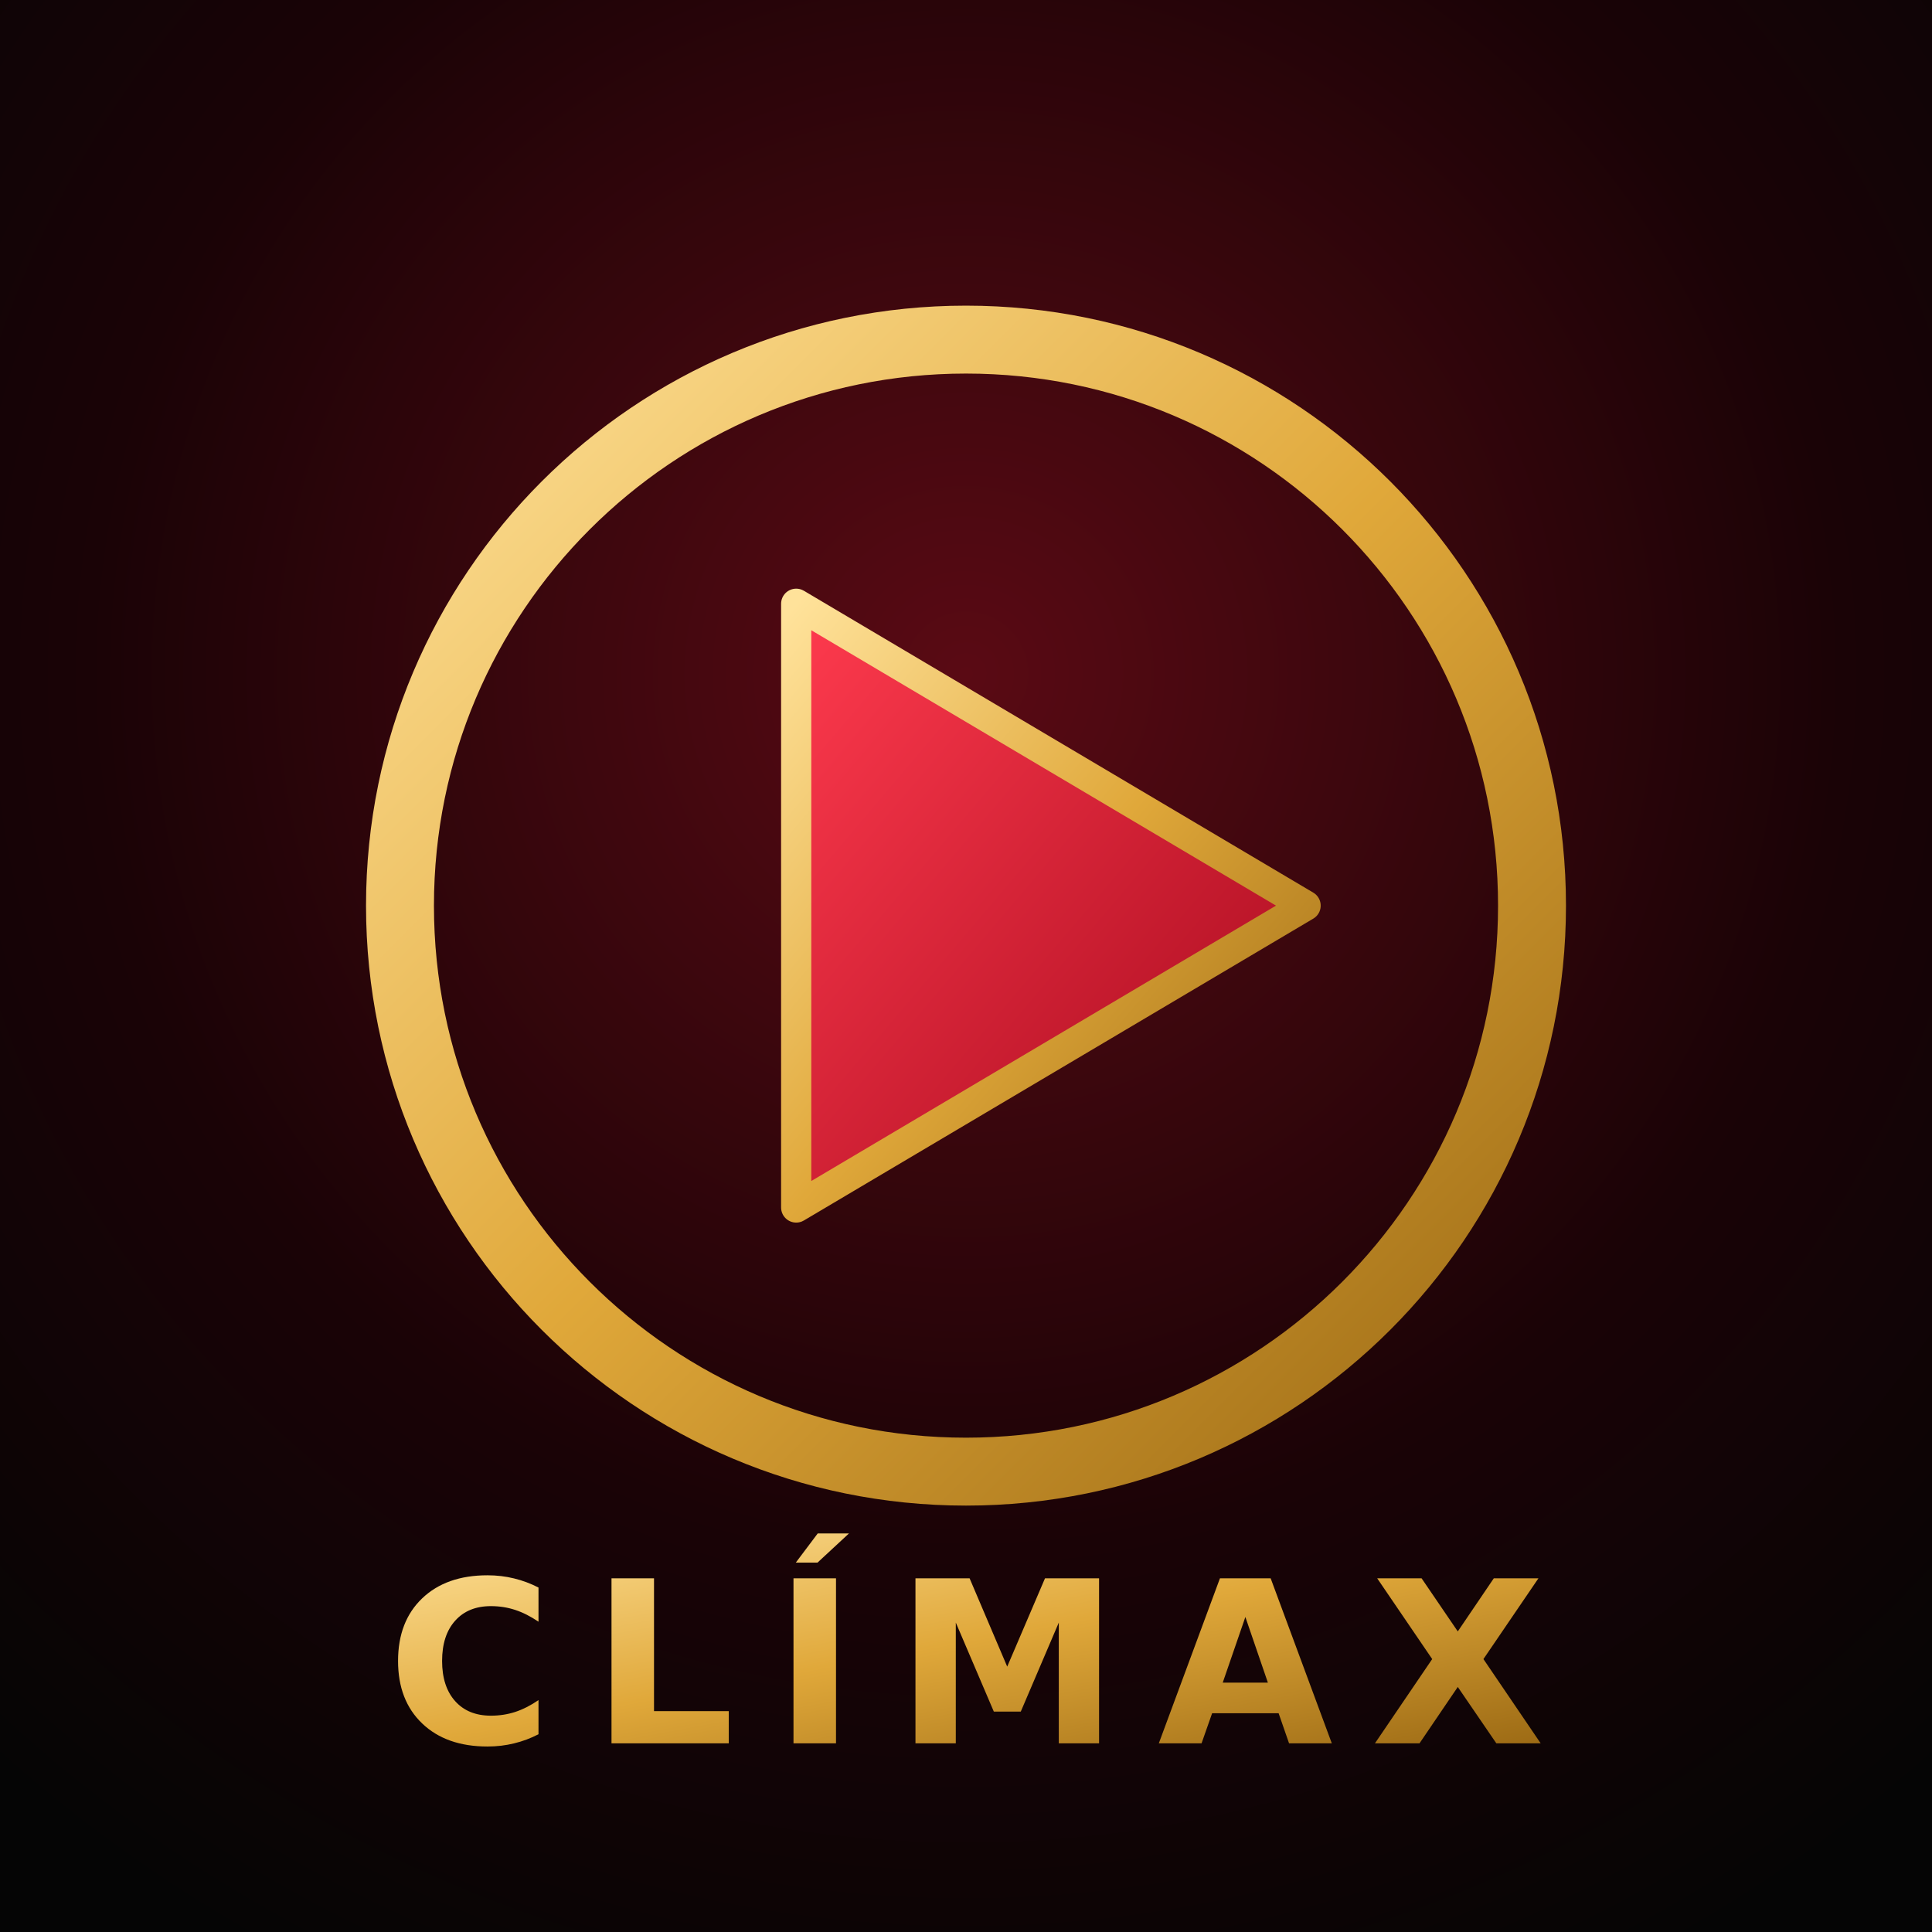
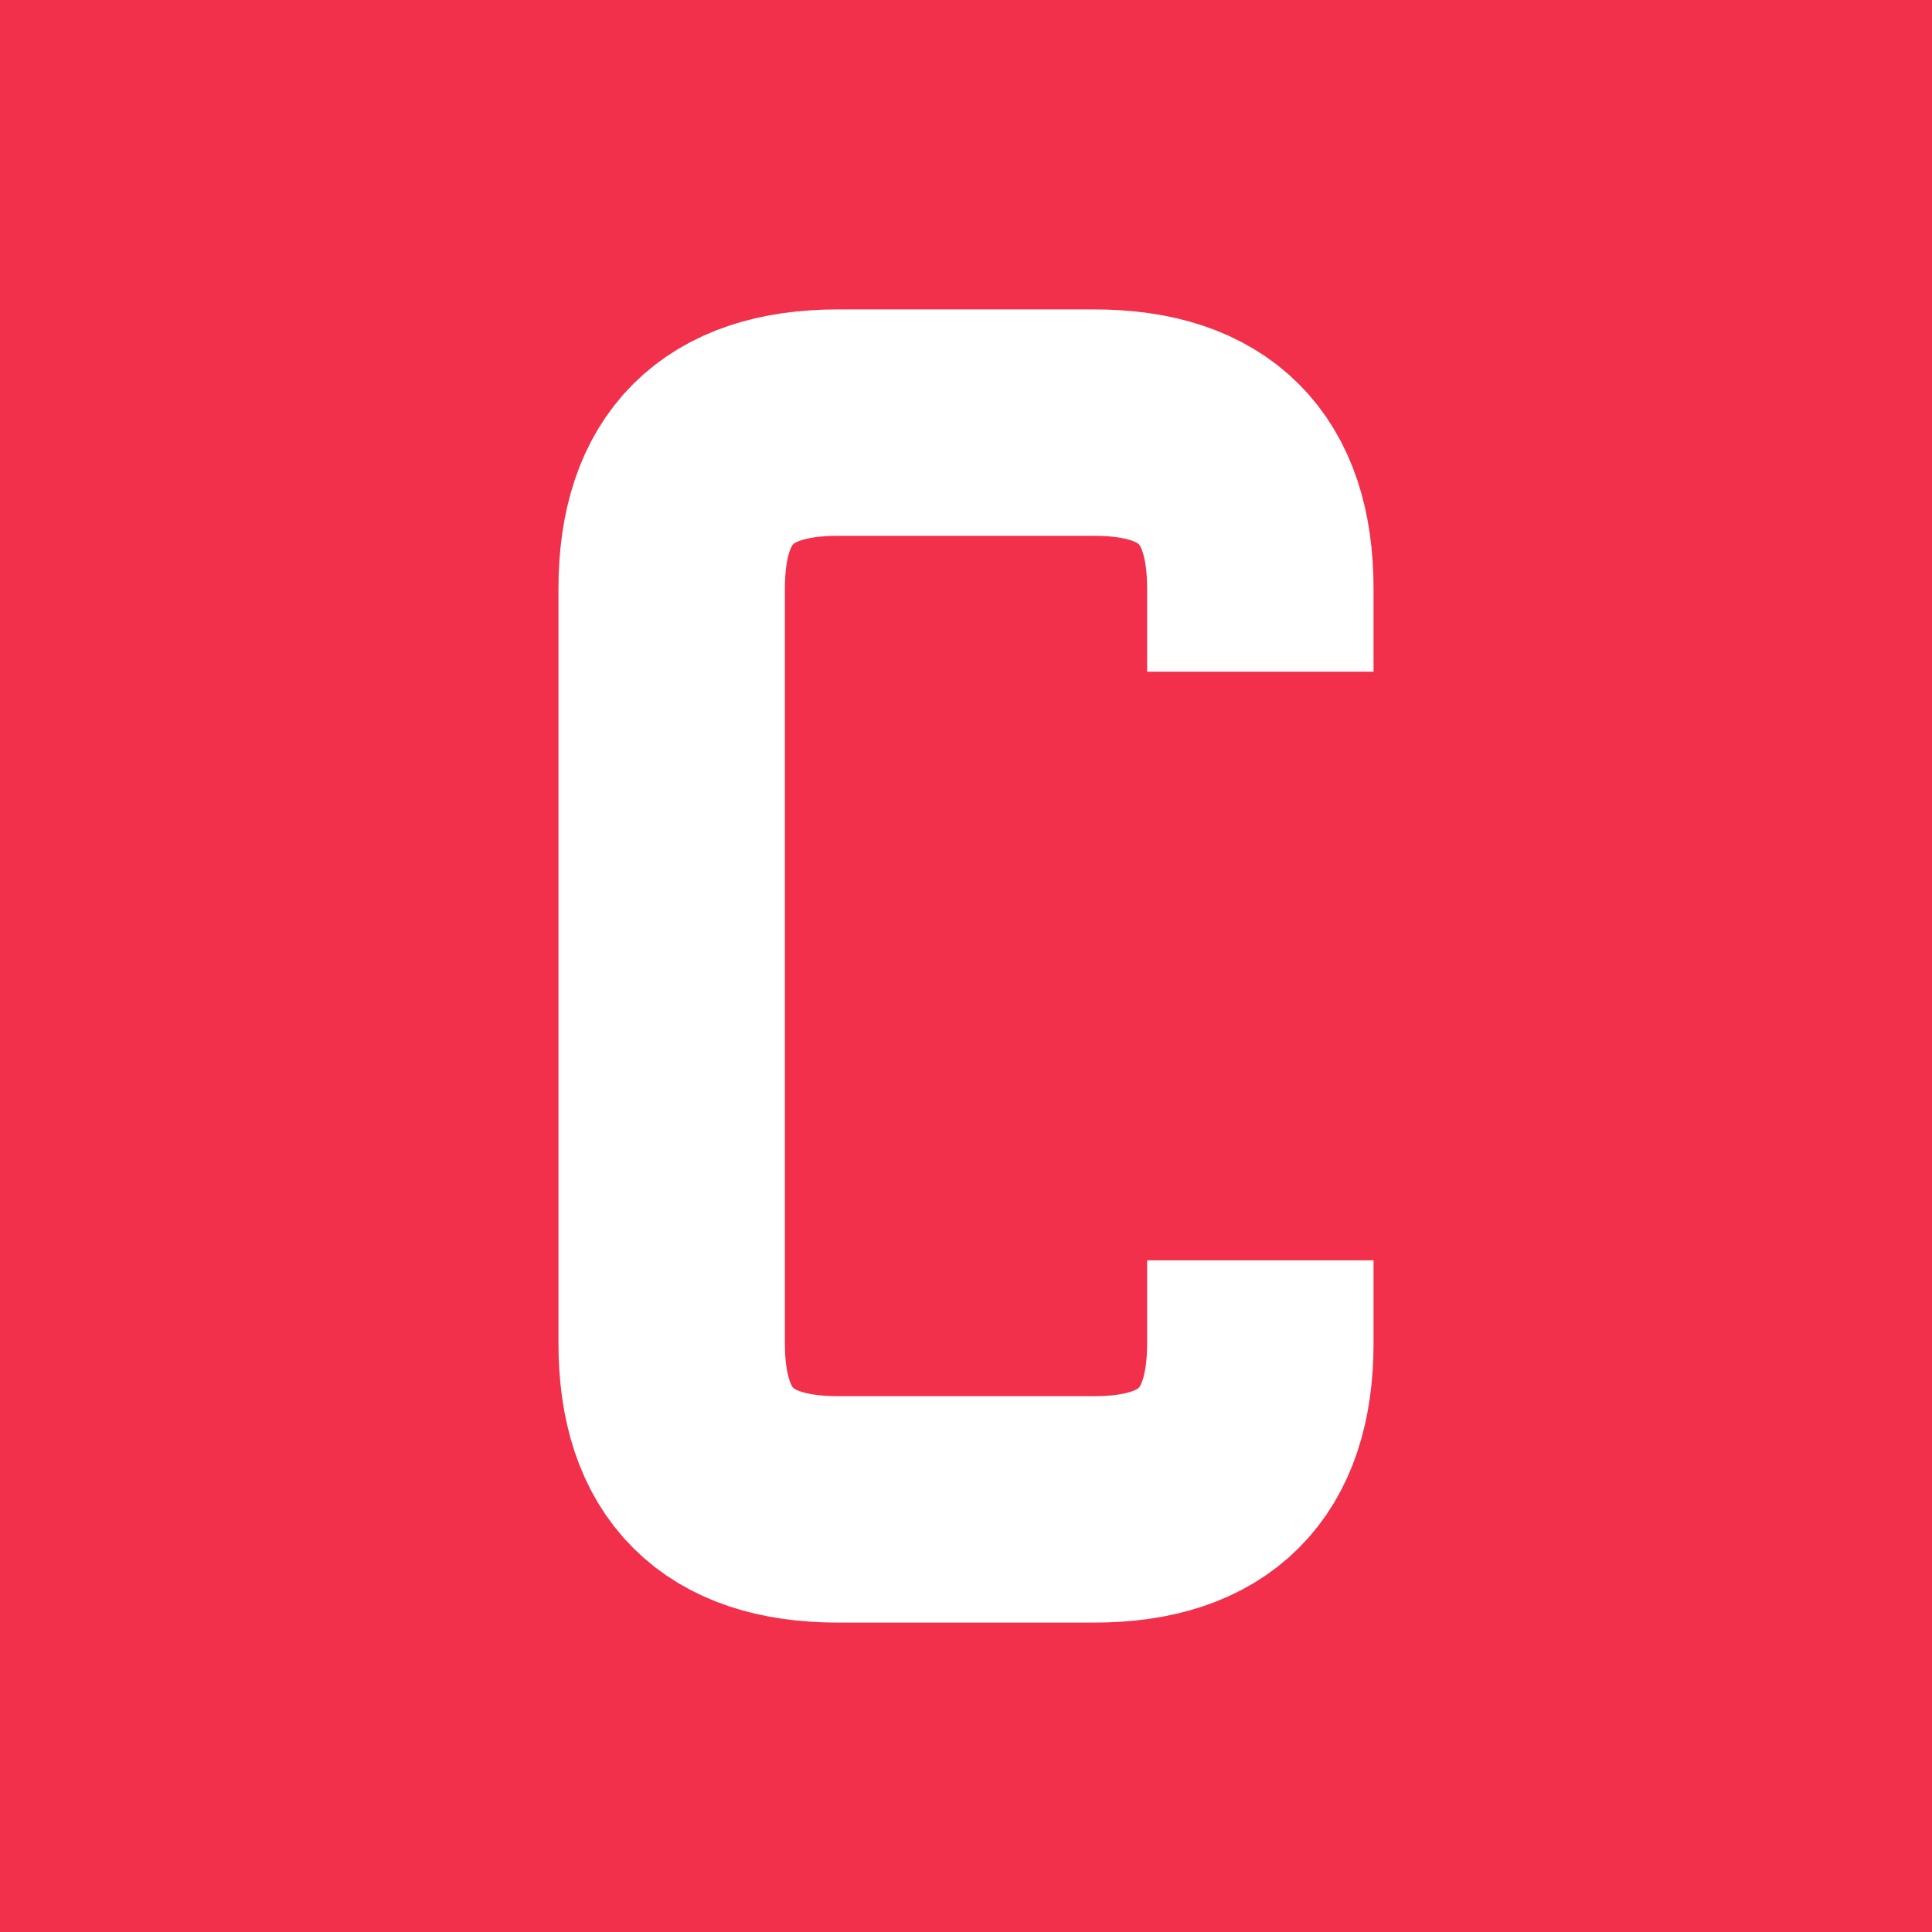
<svg xmlns="http://www.w3.org/2000/svg" viewBox="0 0 512 512">
-   <defs>
-     <radialGradient id="bg" cx="50%" cy="35%" r="75%">
-       <stop offset="0" stop-color="#5a0a14" />
-       <stop offset=".6" stop-color="#1a0306" />
-       <stop offset="1" stop-color="#050505" />
-     </radialGradient>
-     <linearGradient id="gold" x1="0" y1="0" x2="1" y2="1">
-       <stop offset="0" stop-color="#ffe29a" />
-       <stop offset=".5" stop-color="#e0a83a" />
-       <stop offset="1" stop-color="#9c6a14" />
-     </linearGradient>
-     <linearGradient id="red" x1="0" y1="0" x2="1" y2="1">
-       <stop offset="0" stop-color="#ff3b4e" />
-       <stop offset="1" stop-color="#a3081c" />
-     </linearGradient>
-   </defs>
-   <rect width="512" height="512" fill="url(#bg)" />
-   <g transform="translate(256 240) scale(1)">
-     <circle r="150" fill="none" stroke="url(#gold)" stroke-width="18" />
-     <path d="M-45 -80 L90 0 L-45 80 Z" fill="url(#red)" stroke="url(#gold)" stroke-width="8" stroke-linejoin="round" />
+   <rect width="512" height="512" fill="#f2304b" />
+   <g transform="translate(256 256) scale(1) translate(-256 -256)">
+     <path d="M334 178v-22q0-44-44-44h-68q-44 0-44 44v200q0 44 44 44h68q44 0 44-44v-22" fill="none" stroke="#fff" stroke-width="60" stroke-linecap="butt" stroke-linejoin="round" />
  </g>
-   <text x="256" y="462" text-anchor="middle" font-family="DejaVu Sans, Arial, sans-serif" font-weight="700" font-size="60" letter-spacing="10" fill="url(#gold)">CLÍMAX</text>
</svg>
